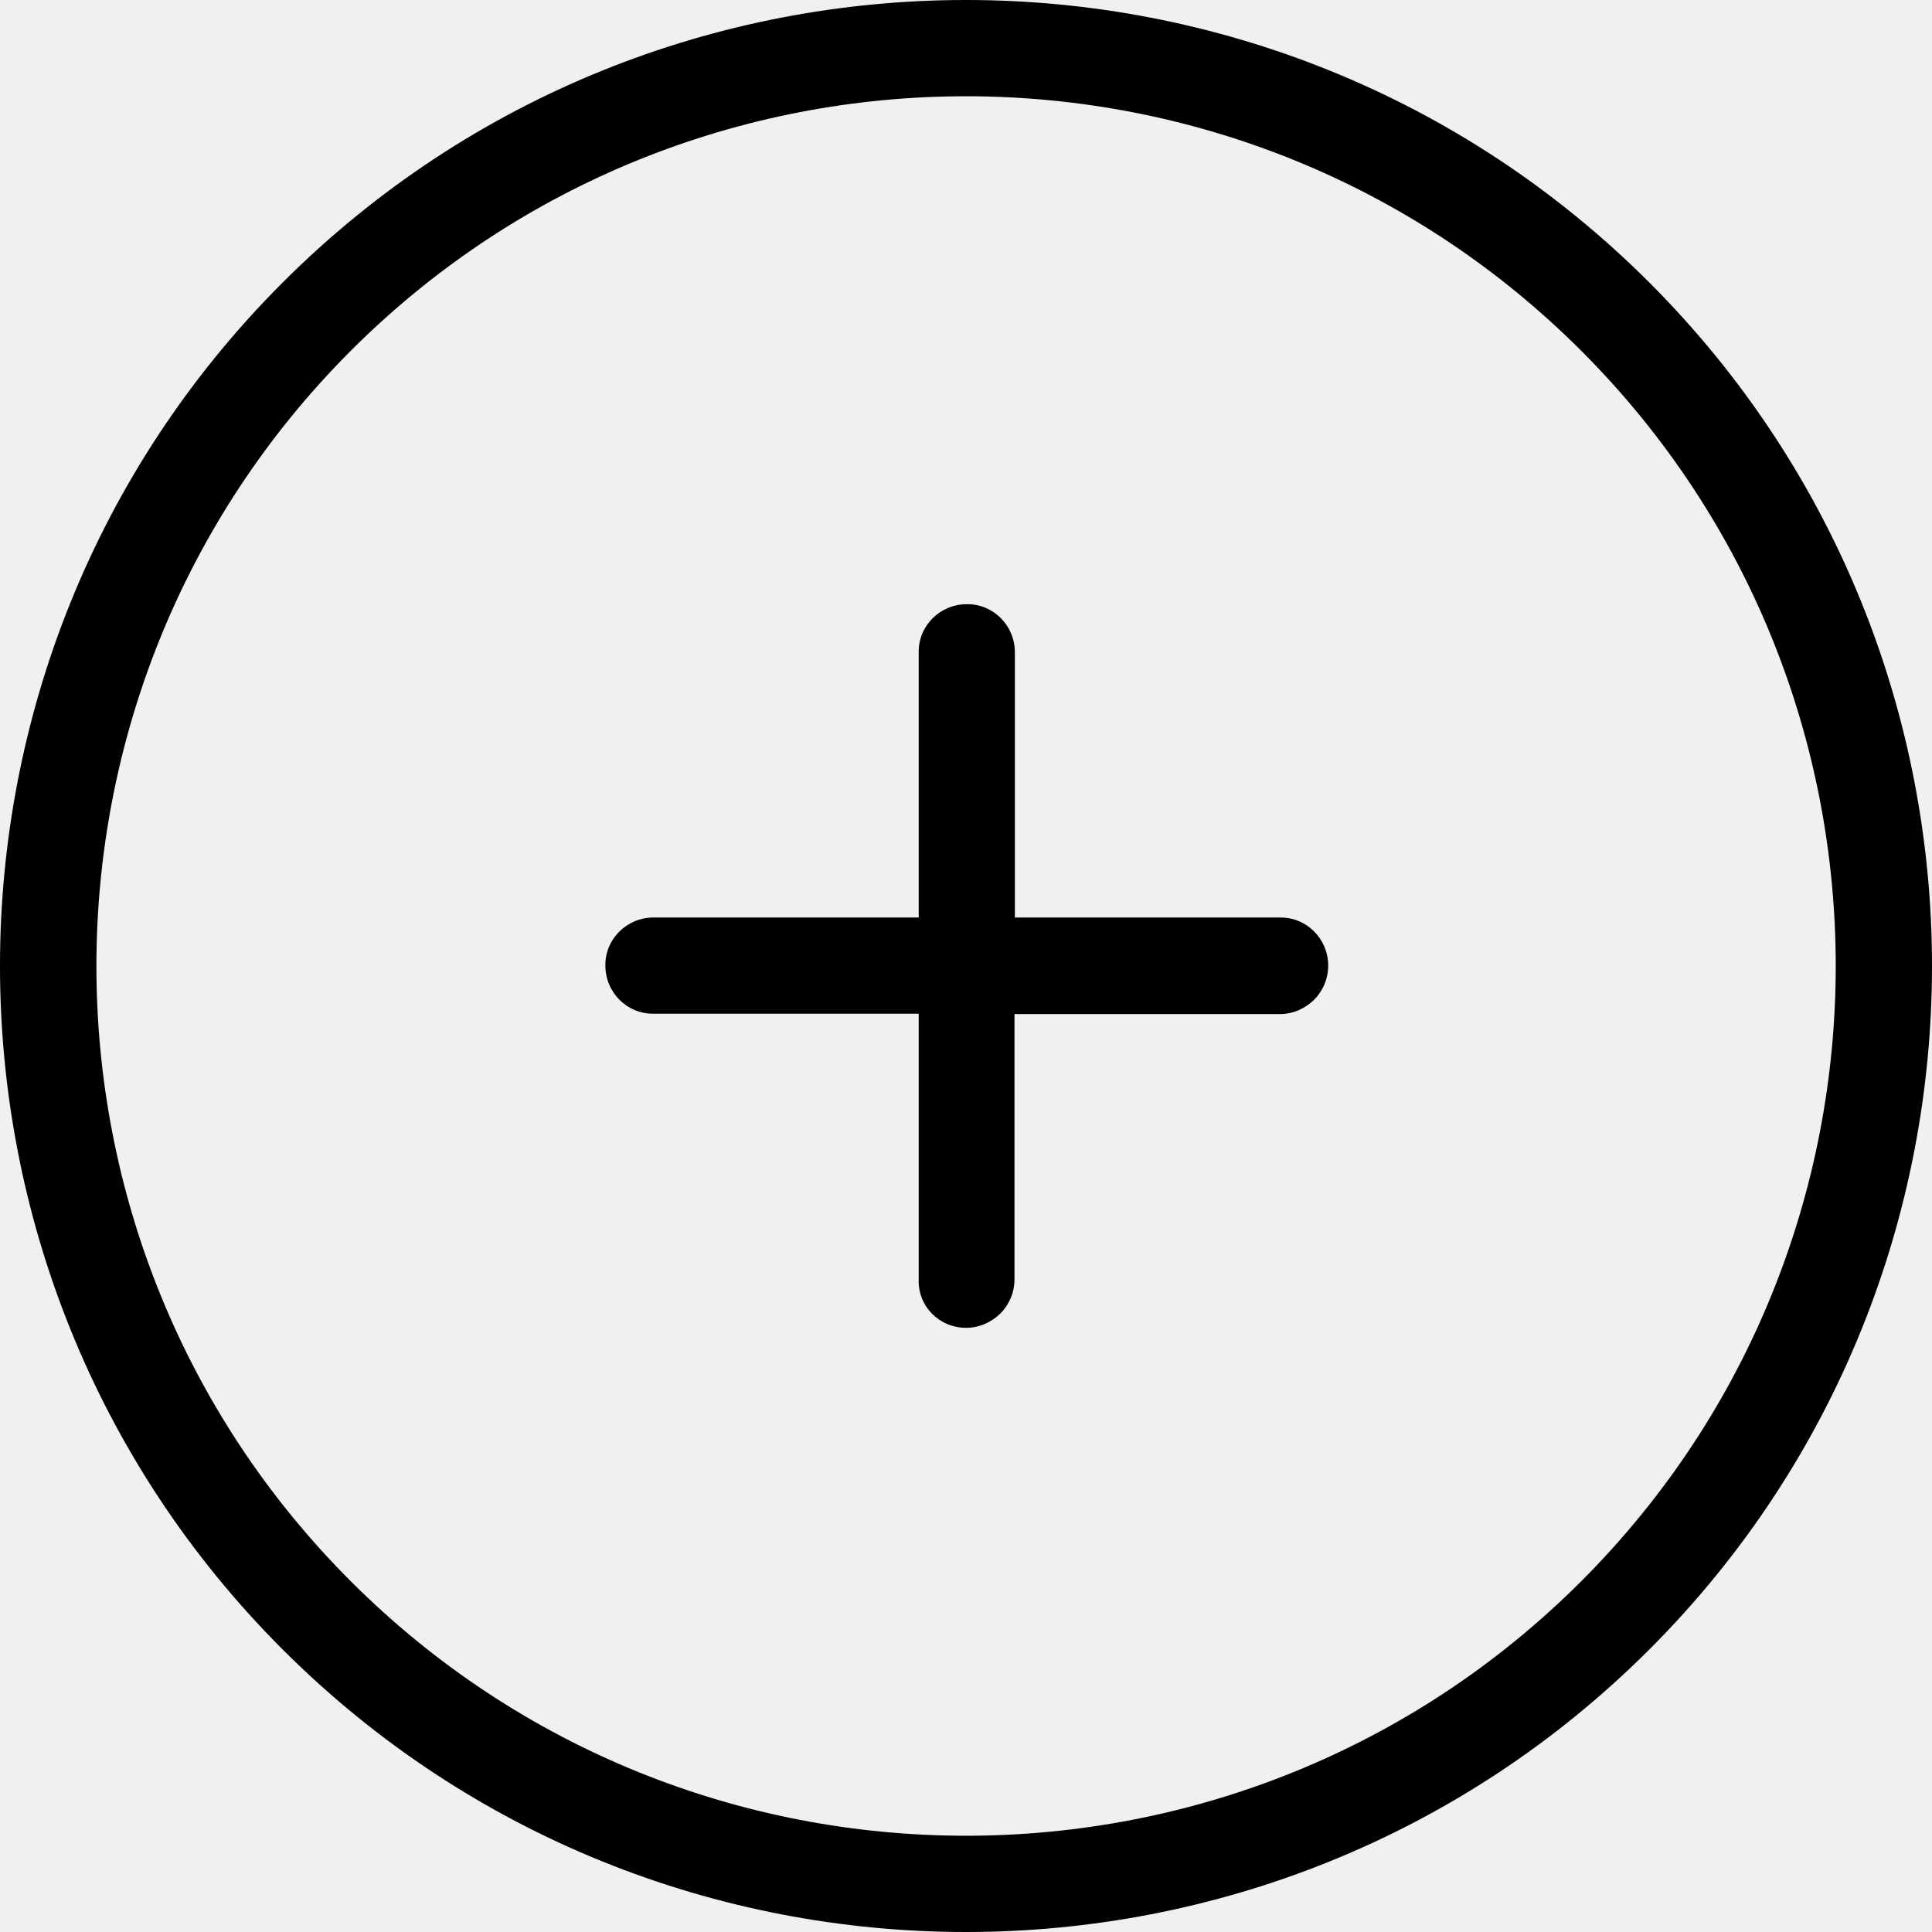
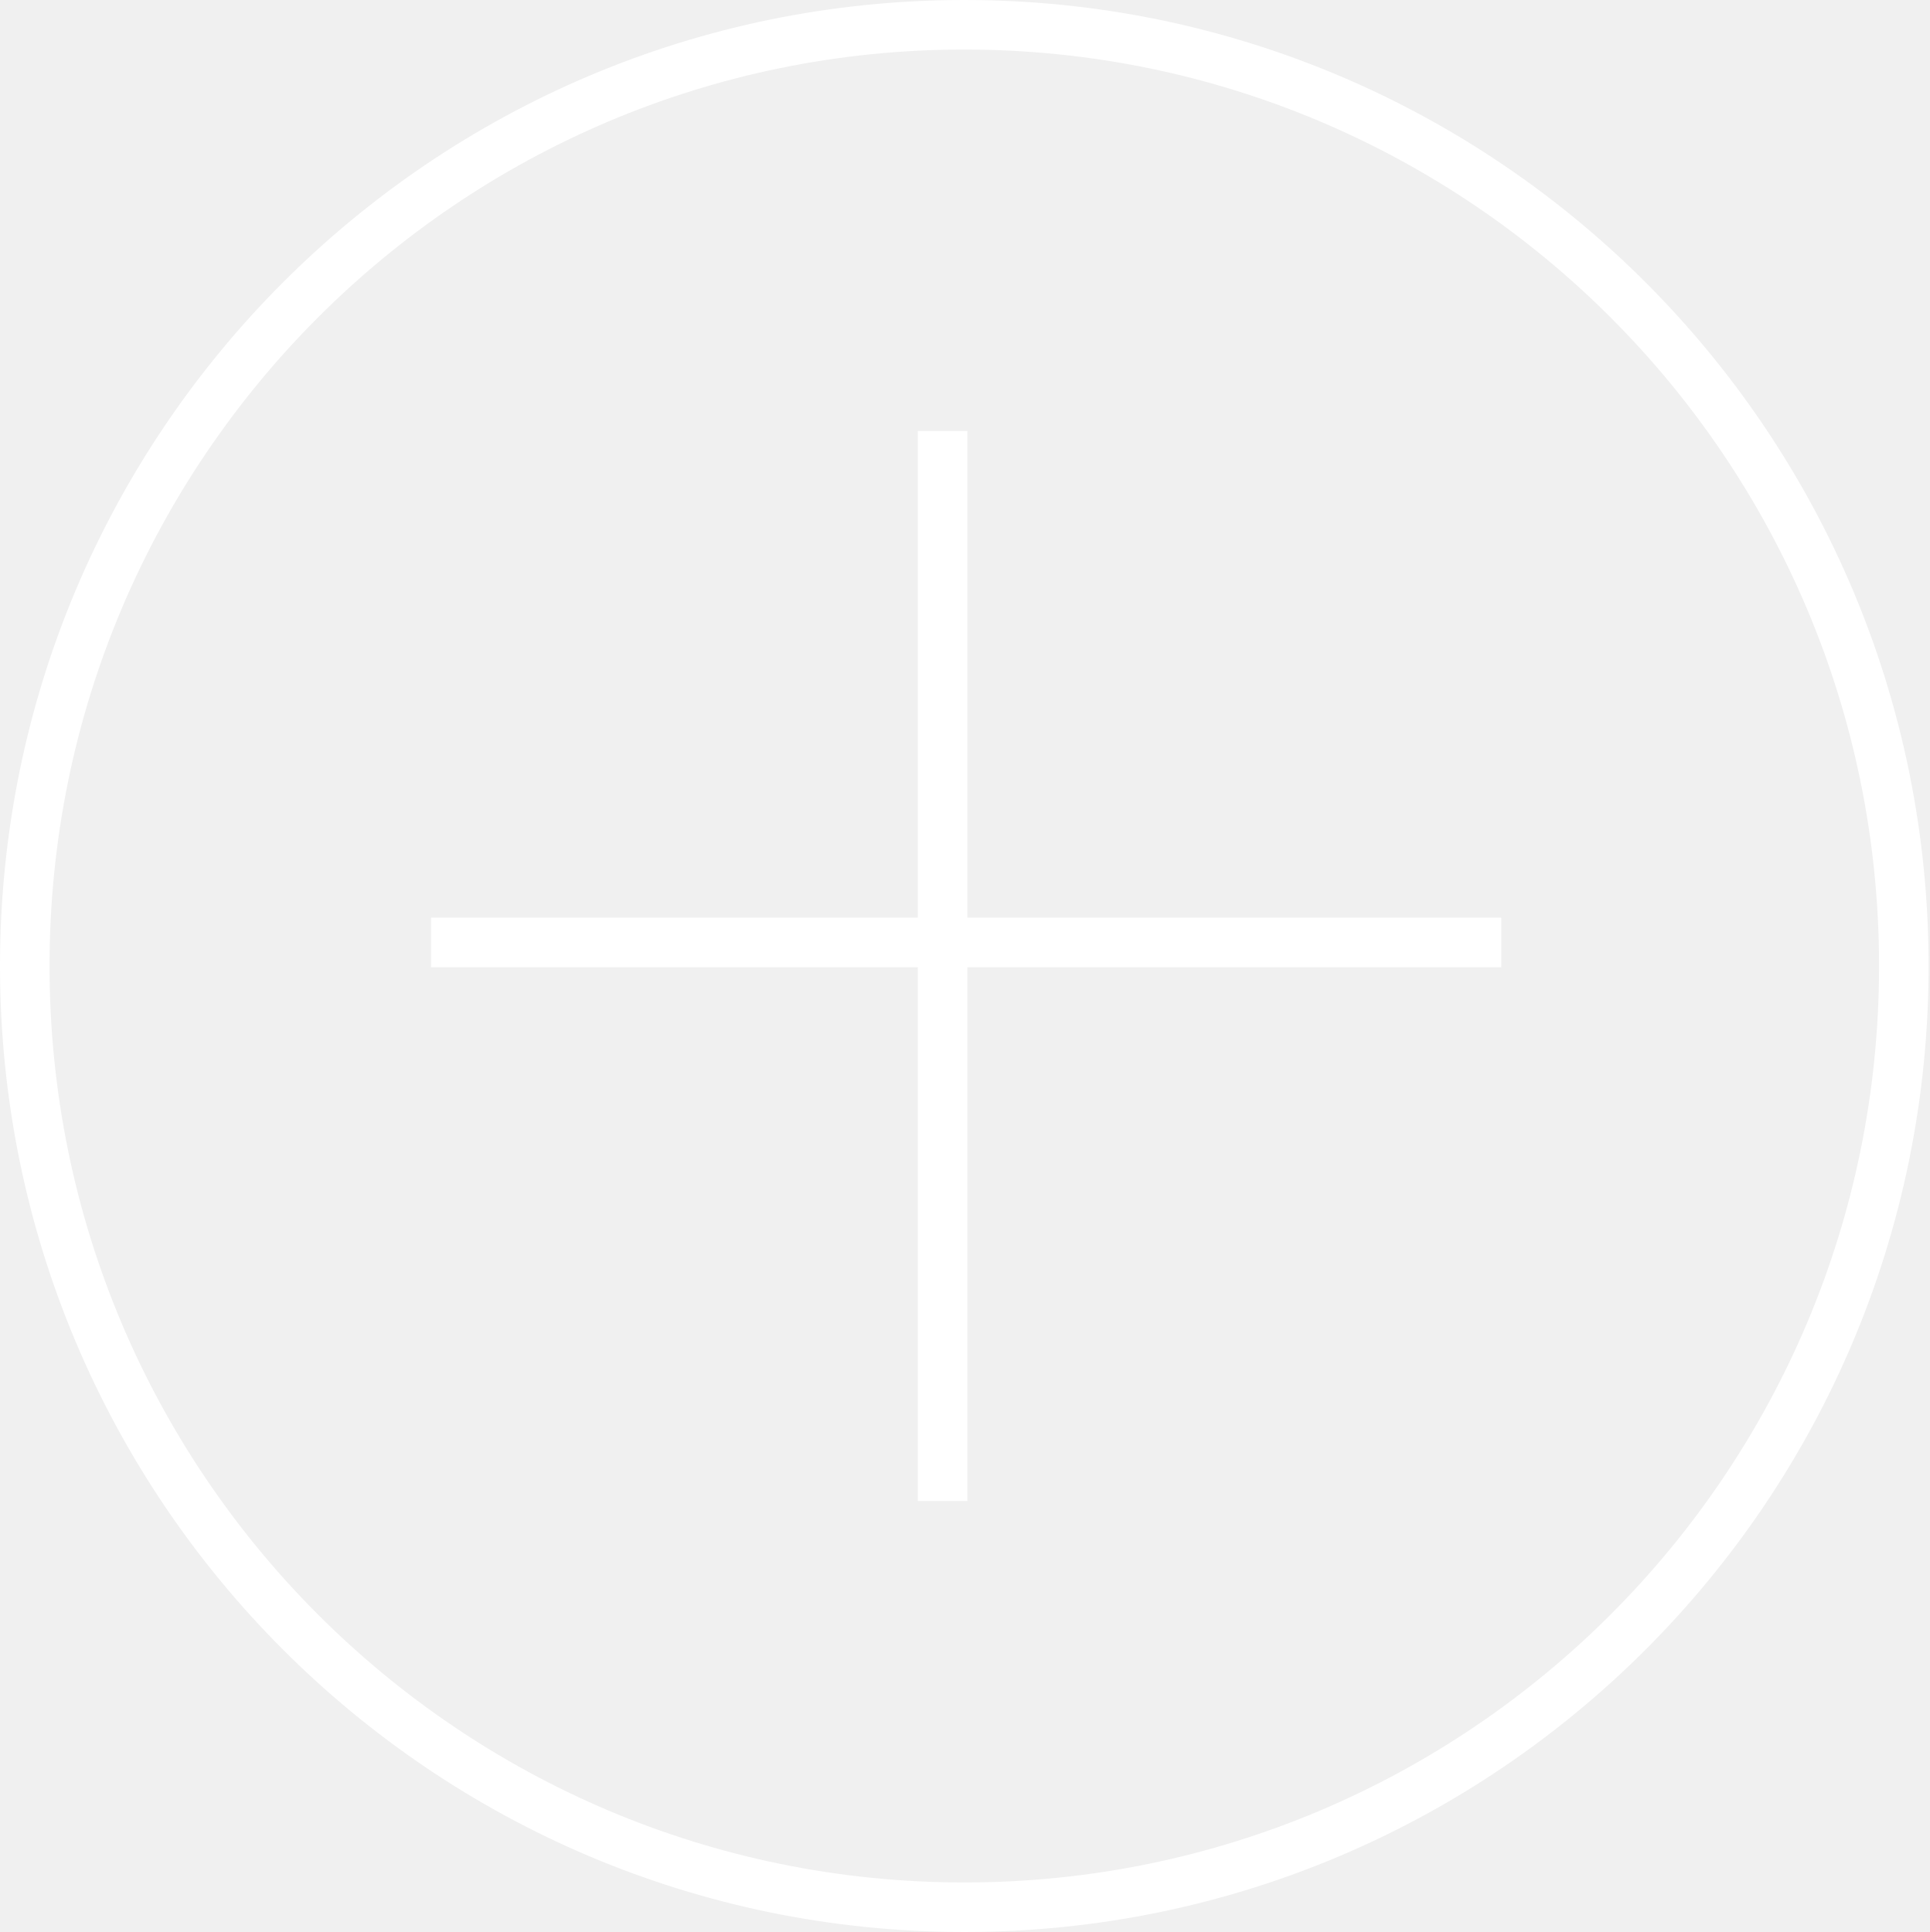
- <svg xmlns="http://www.w3.org/2000/svg" version="1.1" id="Capa_1" x="0px" y="0px" viewBox="0 0 490.2 490.2" style="enable-background:new 0 0 490.2 490.2;" xml:space="preserve">
-   <g>
-     <g>
-       <path d="M418.5,418.5c95.6-95.6,95.6-251.2,0-346.8s-251.2-95.6-346.8,0s-95.6,251.2,0,346.8S322.9,514.1,418.5,418.5z M89,89    c86.1-86.1,226.1-86.1,312.2,0s86.1,226.1,0,312.2s-226.1,86.1-312.2,0S3,175.1,89,89z" />
-       <path d="M245.1,336.9c3.4,0,6.4-1.4,8.7-3.6c2.2-2.2,3.6-5.3,3.6-8.7v-67.3h67.3c3.4,0,6.4-1.4,8.7-3.6c2.2-2.2,3.6-5.3,3.6-8.7    c0-6.8-5.5-12.3-12.2-12.2h-67.3v-67.3c0-6.8-5.5-12.3-12.2-12.2c-6.8,0-12.3,5.5-12.2,12.2v67.3h-67.3c-6.8,0-12.3,5.5-12.2,12.2    c0,6.8,5.5,12.3,12.2,12.2h67.3v67.3C232.8,331.4,238.3,336.9,245.1,336.9z" />
-     </g>
-   </g>
-   <g>
- </g>
-   <g>
- </g>
-   <g>
- </g>
-   <g>
- </g>
-   <g>
- </g>
-   <g>
- </g>
-   <g>
- </g>
-   <g>
- </g>
-   <g>
- </g>
-   <g>
- </g>
-   <g>
- </g>
-   <g>
- </g>
-   <g>
- </g>
-   <g>
- </g>
-   <g>
- </g>
+ <svg xmlns="http://www.w3.org/2000/svg" width="779" height="780" viewBox="0 0 779 780" fill="none">
+   <path d="M768.5 390C768.5 599.886 598.686 770 389.25 770C179.814 770 10 599.886 10 390C10 180.114 179.814 10 389.25 10C598.686 10 768.5 180.114 768.5 390Z" stroke="white" stroke-width="20" />
+   <line x1="380.5" y1="174" x2="380.5" y2="606" stroke="white" stroke-width="20" />
+   <line x1="606" y1="380.5" x2="174" y2="380.5" stroke="white" stroke-width="20" />
</svg>
